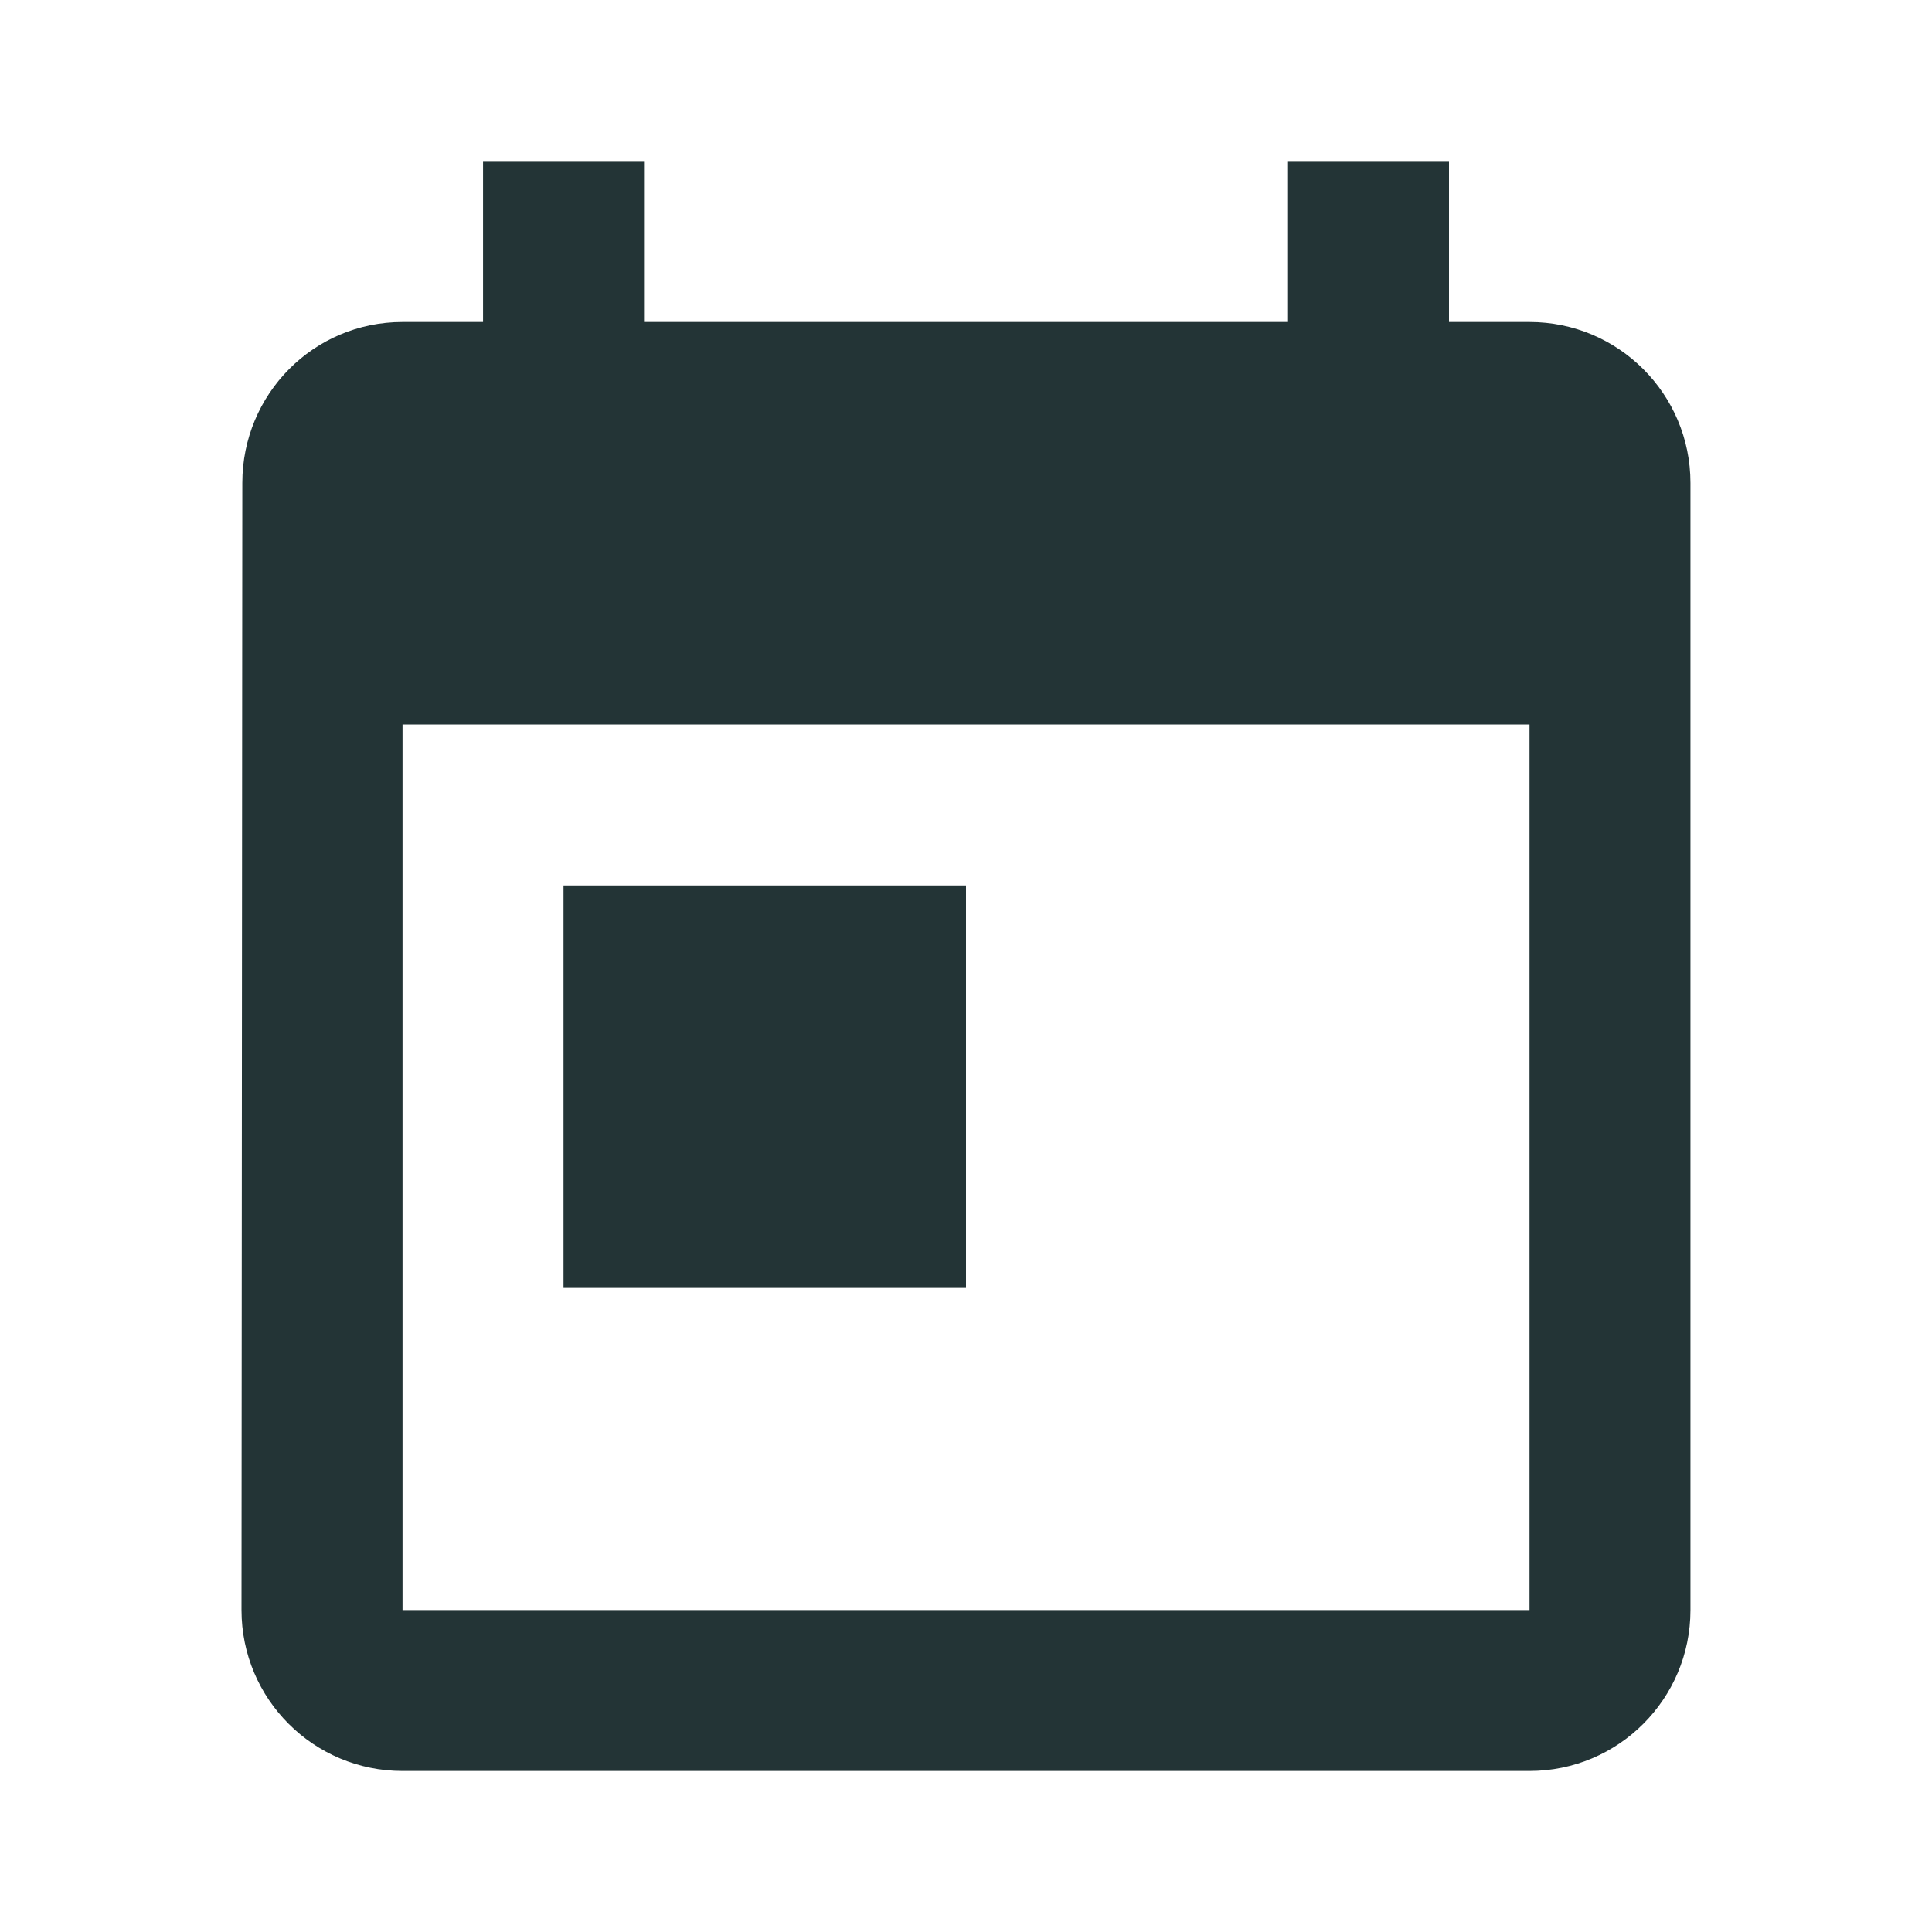
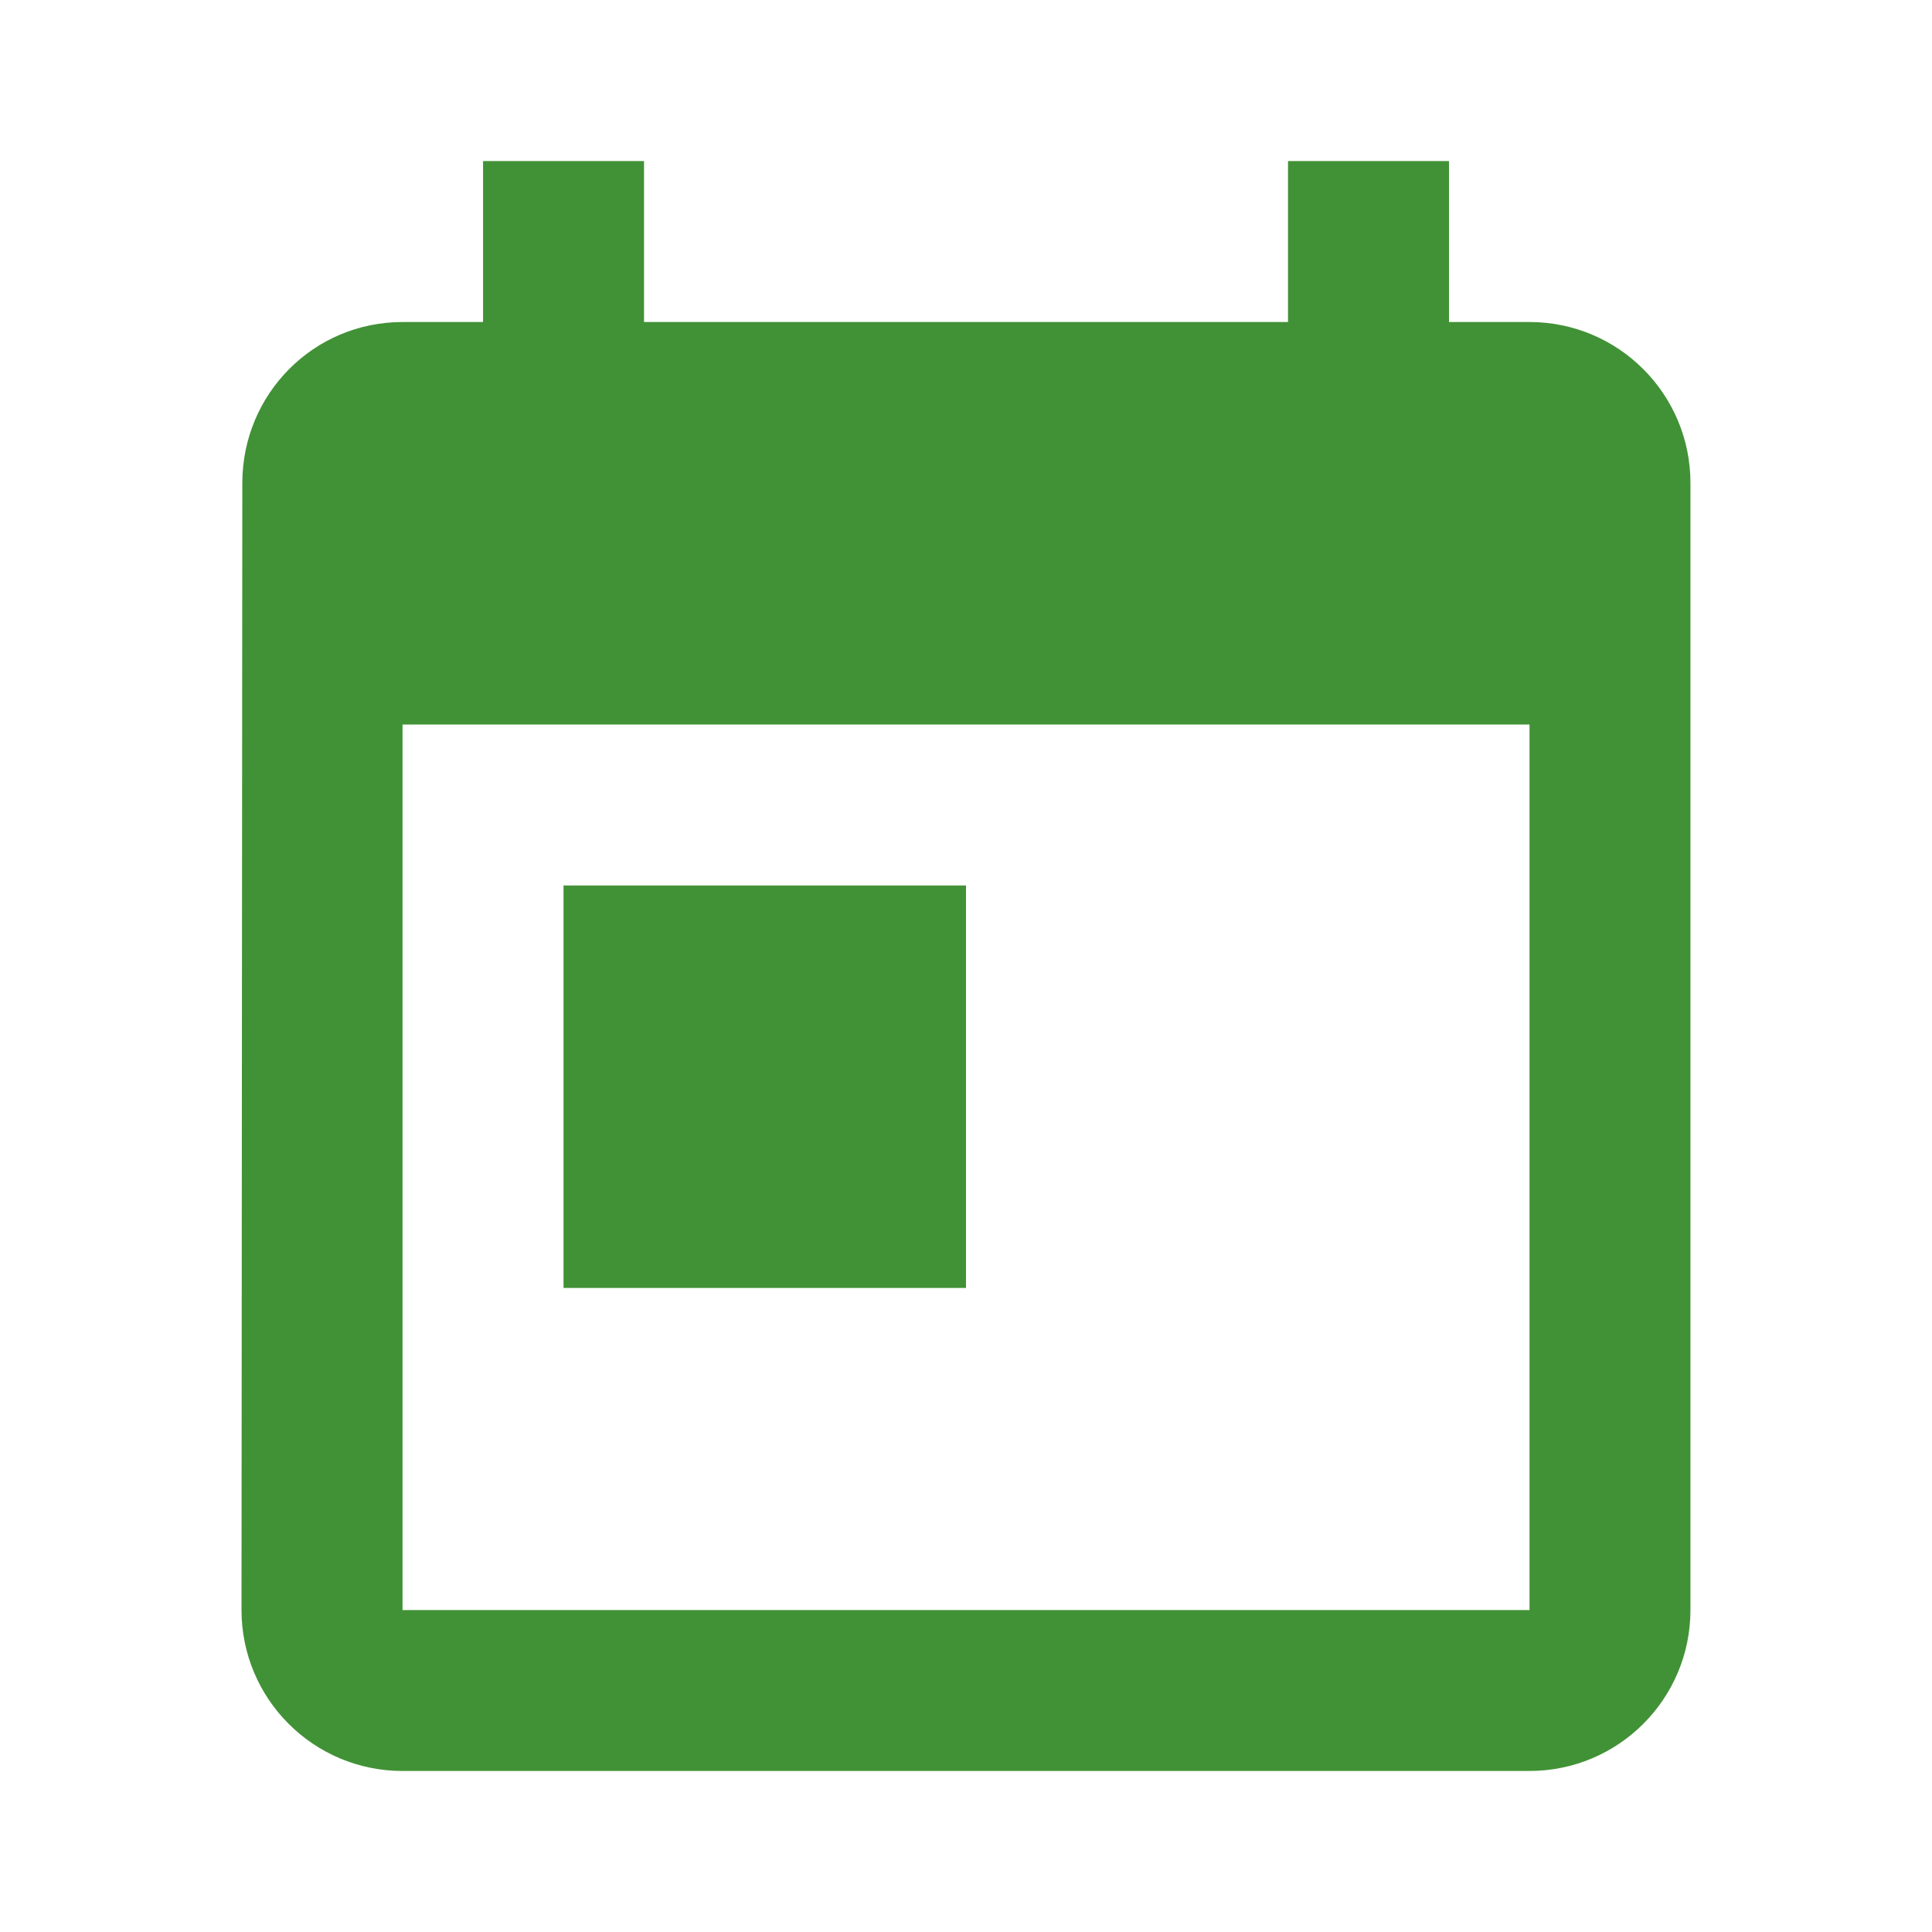
- <svg xmlns="http://www.w3.org/2000/svg" fill="#419236" height="48" version="1.1" viewBox="0 0 36 40" width="48">
-   <path d="m29.667 6.667l-1.667 0 0-3.333-3.333 0 0 3.333-13.333 0 0-3.333-3.333 0 0 3.333-1.667 0c-1.842 0-3.317 1.492-3.317 3.333L3 33.333c0 1.842 1.492 3.333 3.333 3.333l23.333 0c1.842 0 3.333-1.492 3.333-3.333l0-23.333c0-1.842-1.492-3.333-3.333-3.333zm0 26.667l-23.333 0 0-18.333 23.333 0 0 18.333zM9.667 18.333l8.333 0 0 8.333-8.333 0z" fill="#233436" />
+ <svg xmlns="http://www.w3.org/2000/svg" fill="#419236" height="48" version="1.1" viewBox="0 0 36 40" width="48" id="svg4">
+   <defs id="defs8" />
+   <path d="m29.667 6.667l-1.667 0 0-3.333-3.333 0 0 3.333-13.333 0 0-3.333-3.333 0 0 3.333-1.667 0c-1.842 0-3.317 1.492-3.317 3.333L3 33.333c0 1.842 1.492 3.333 3.333 3.333l23.333 0c1.842 0 3.333-1.492 3.333-3.333l0-23.333c0-1.842-1.492-3.333-3.333-3.333zm0 26.667l-23.333 0 0-18.333 23.333 0 0 18.333zM9.667 18.333l8.333 0 0 8.333-8.333 0z" fill="#233436" id="path2" style="fill:#419236;fill-opacity:1" />
</svg>
